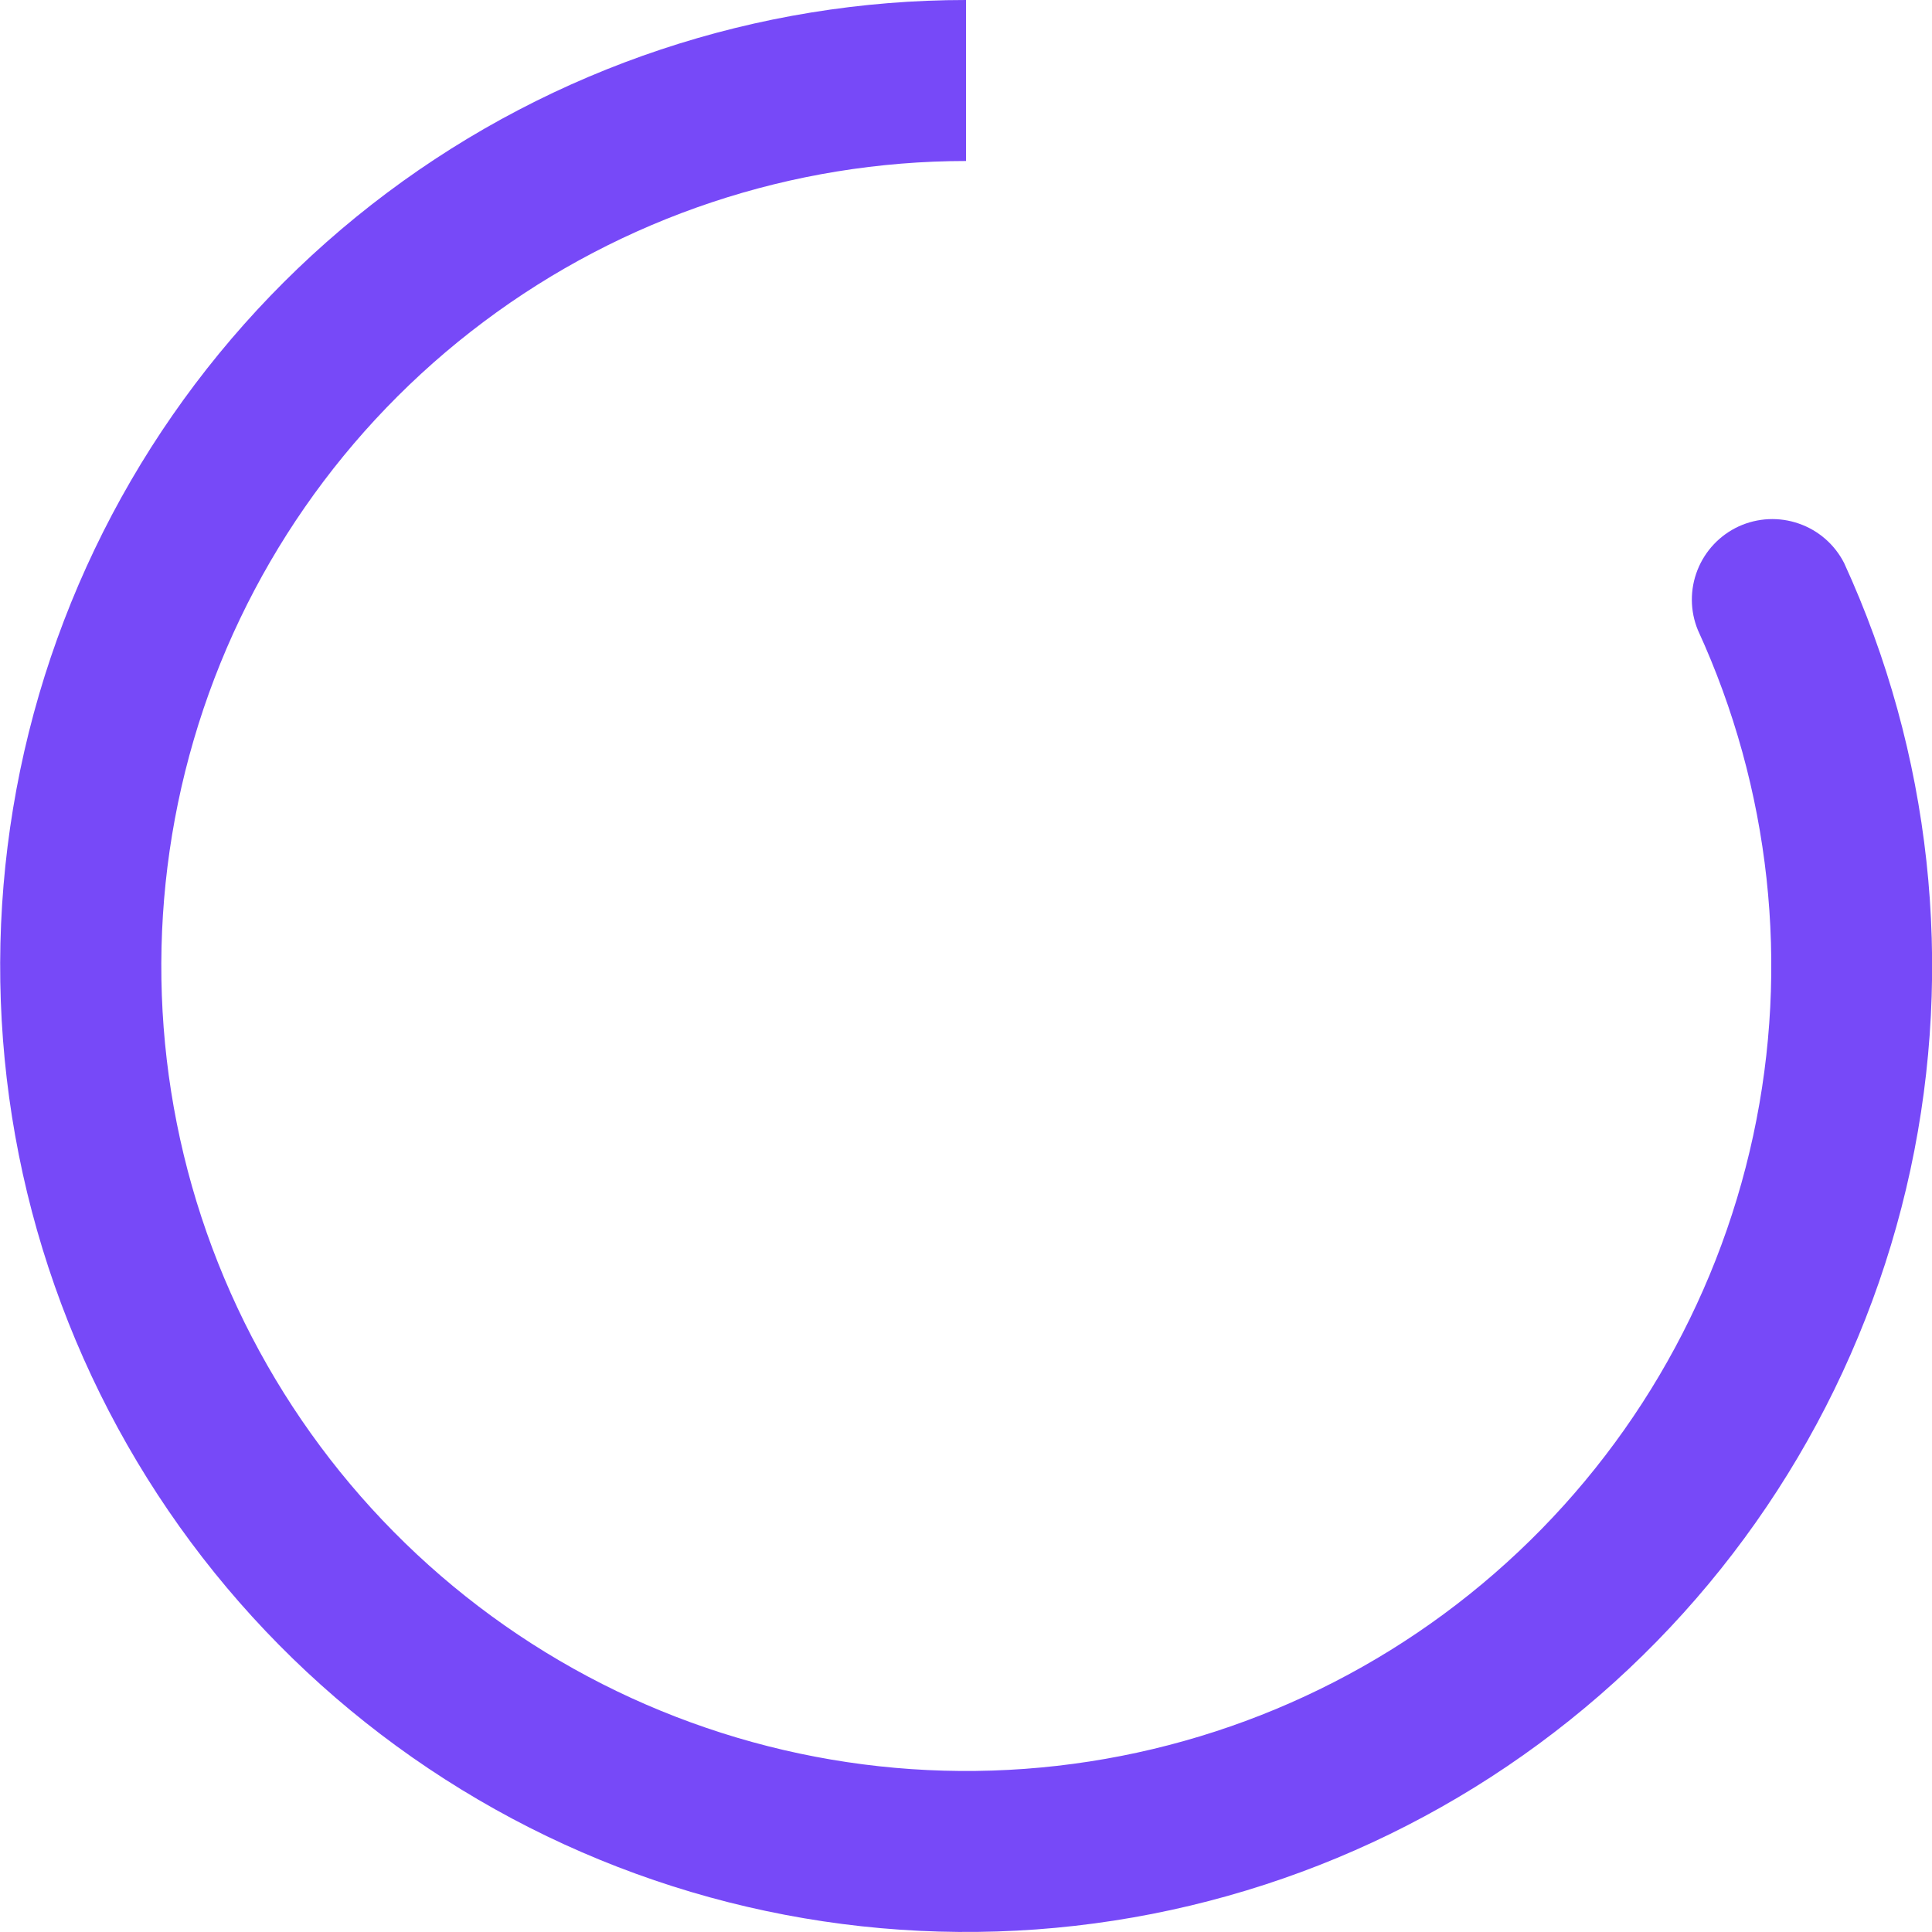
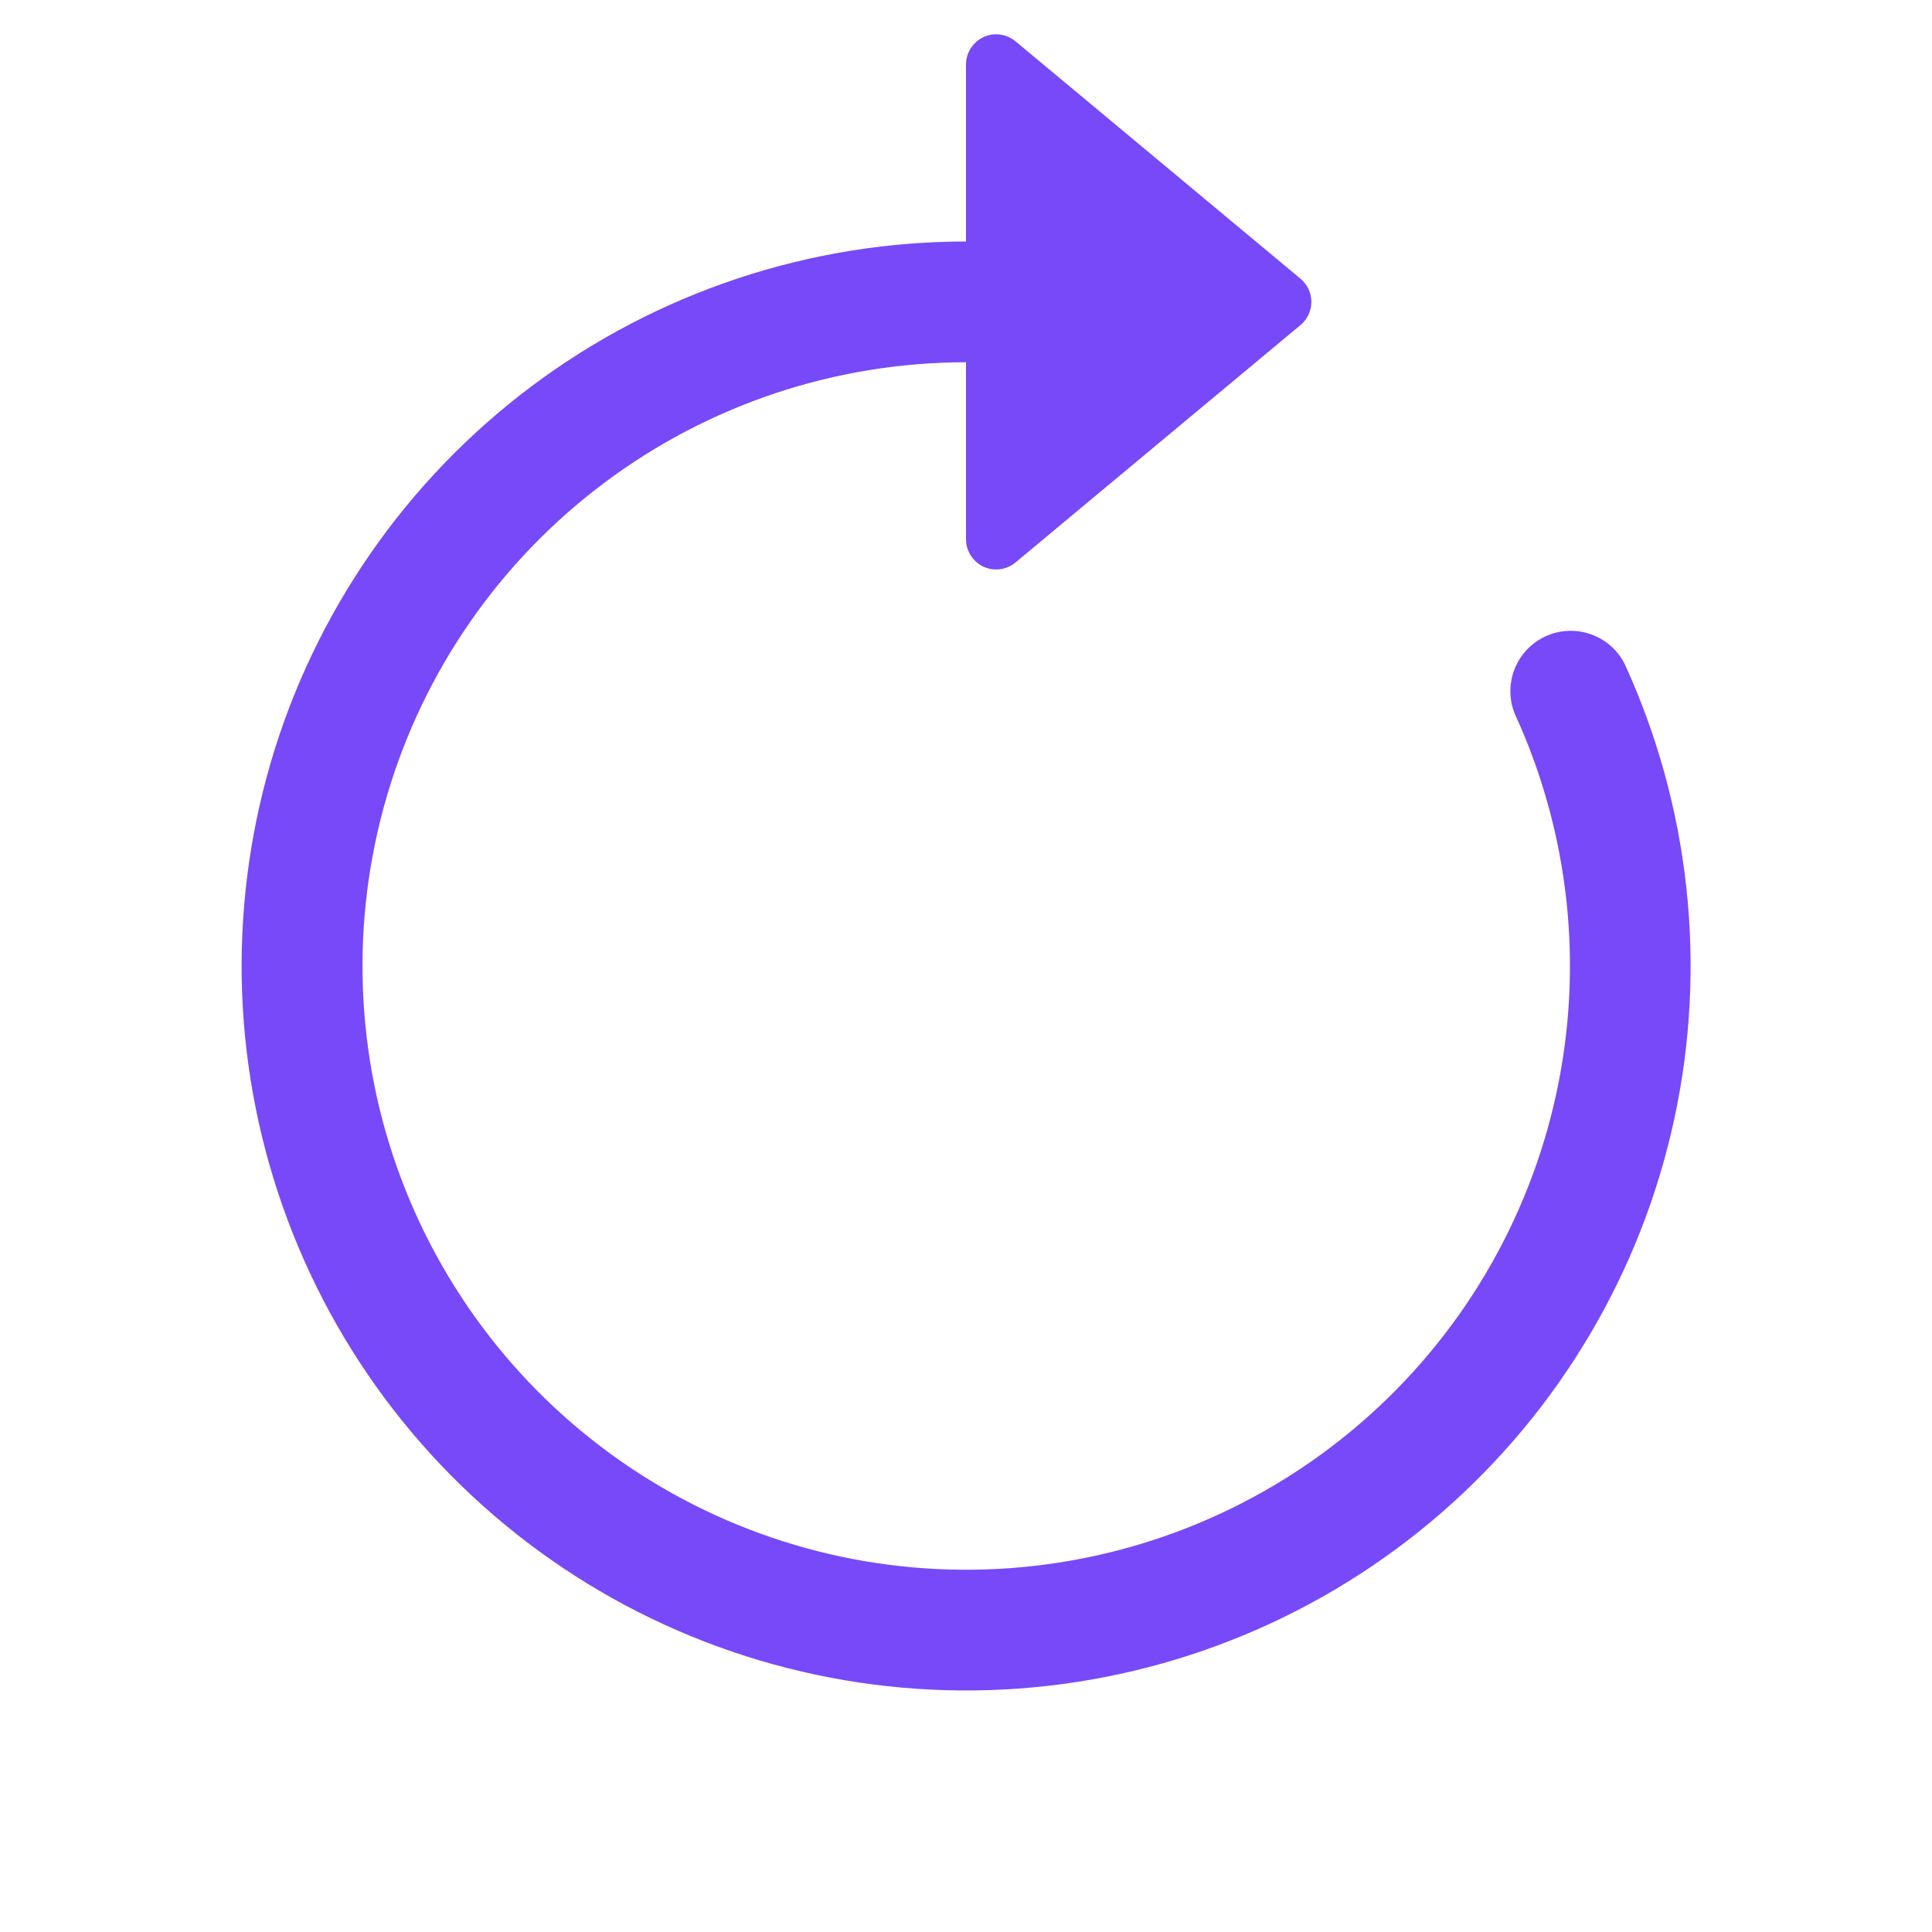
- <svg xmlns="http://www.w3.org/2000/svg" width="18" height="18" viewBox="0 0 18 18" fill="none">
-   <path fill-rule="evenodd" clip-rule="evenodd" d="M9 1.5C7.379 1.501 5.802 2.026 4.505 2.999C3.208 3.971 2.26 5.337 1.805 6.893C1.35 8.448 1.41 10.11 1.978 11.628C2.546 13.146 3.591 14.439 4.955 15.314C6.32 16.189 7.931 16.598 9.548 16.48C11.165 16.362 12.7 15.724 13.923 14.66C15.146 13.597 15.992 12.166 16.334 10.581C16.676 8.997 16.495 7.344 15.819 5.871C15.745 5.692 15.744 5.491 15.815 5.311C15.886 5.131 16.024 4.985 16.2 4.904C16.376 4.824 16.576 4.814 16.759 4.878C16.942 4.941 17.093 5.073 17.181 5.245C17.992 7.013 18.209 8.997 17.799 10.898C17.389 12.8 16.373 14.517 14.905 15.793C13.437 17.069 11.595 17.835 9.655 17.976C7.715 18.117 5.781 17.626 4.144 16.576C2.506 15.526 1.253 13.974 0.572 12.152C-0.11 10.33 -0.182 8.336 0.364 6.47C0.911 4.603 2.048 2.964 3.605 1.797C5.162 0.631 7.055 0 9 0V1.5Z" fill="#7749F8" />
+ <svg xmlns="http://www.w3.org/2000/svg" width="24" height="24" viewBox="0 0 24 24" fill="none">
+   <path fill-rule="evenodd" clip-rule="evenodd" d="M12 4.5C10.379 4.501 8.802 5.026 7.505 5.999C6.208 6.971 5.26 8.337 4.805 9.893C4.35 11.448 4.41 13.11 4.978 14.628C5.546 16.146 6.591 17.439 7.955 18.314C9.32 19.189 10.931 19.598 12.548 19.48C14.165 19.362 15.7 18.724 16.923 17.66C18.146 16.597 18.992 15.166 19.334 13.581C19.676 11.997 19.495 10.344 18.819 8.871C18.745 8.692 18.744 8.491 18.815 8.311C18.886 8.131 19.024 7.985 19.2 7.904C19.376 7.824 19.576 7.814 19.759 7.878C19.942 7.941 20.093 8.073 20.181 8.245C20.992 10.013 21.209 11.997 20.799 13.898C20.389 15.8 19.373 17.517 17.905 18.793C16.437 20.069 14.595 20.835 12.655 20.976C10.715 21.117 8.781 20.626 7.144 19.576C5.506 18.526 4.253 16.974 3.572 15.152C2.89 13.33 2.818 11.336 3.364 9.47C3.911 7.603 5.048 5.964 6.605 4.797C8.162 3.631 10.055 3 12 3V4.5Z" fill="#7749F8" />
+   <path d="M12 6.699V0.801C12 0.73 12.02 0.66 12.059 0.6C12.097 0.54 12.151 0.492 12.216 0.462C12.28 0.431 12.352 0.42 12.423 0.429C12.494 0.438 12.56 0.468 12.615 0.513L16.155 3.462C16.335 3.612 16.335 3.888 16.155 4.038L12.615 6.987C12.56 7.033 12.494 7.062 12.423 7.071C12.352 7.08 12.28 7.069 12.216 7.039C12.151 7.008 12.097 6.96 12.059 6.9C12.02 6.84 12 6.77 12 6.699Z" fill="#7749F8" />
</svg>
